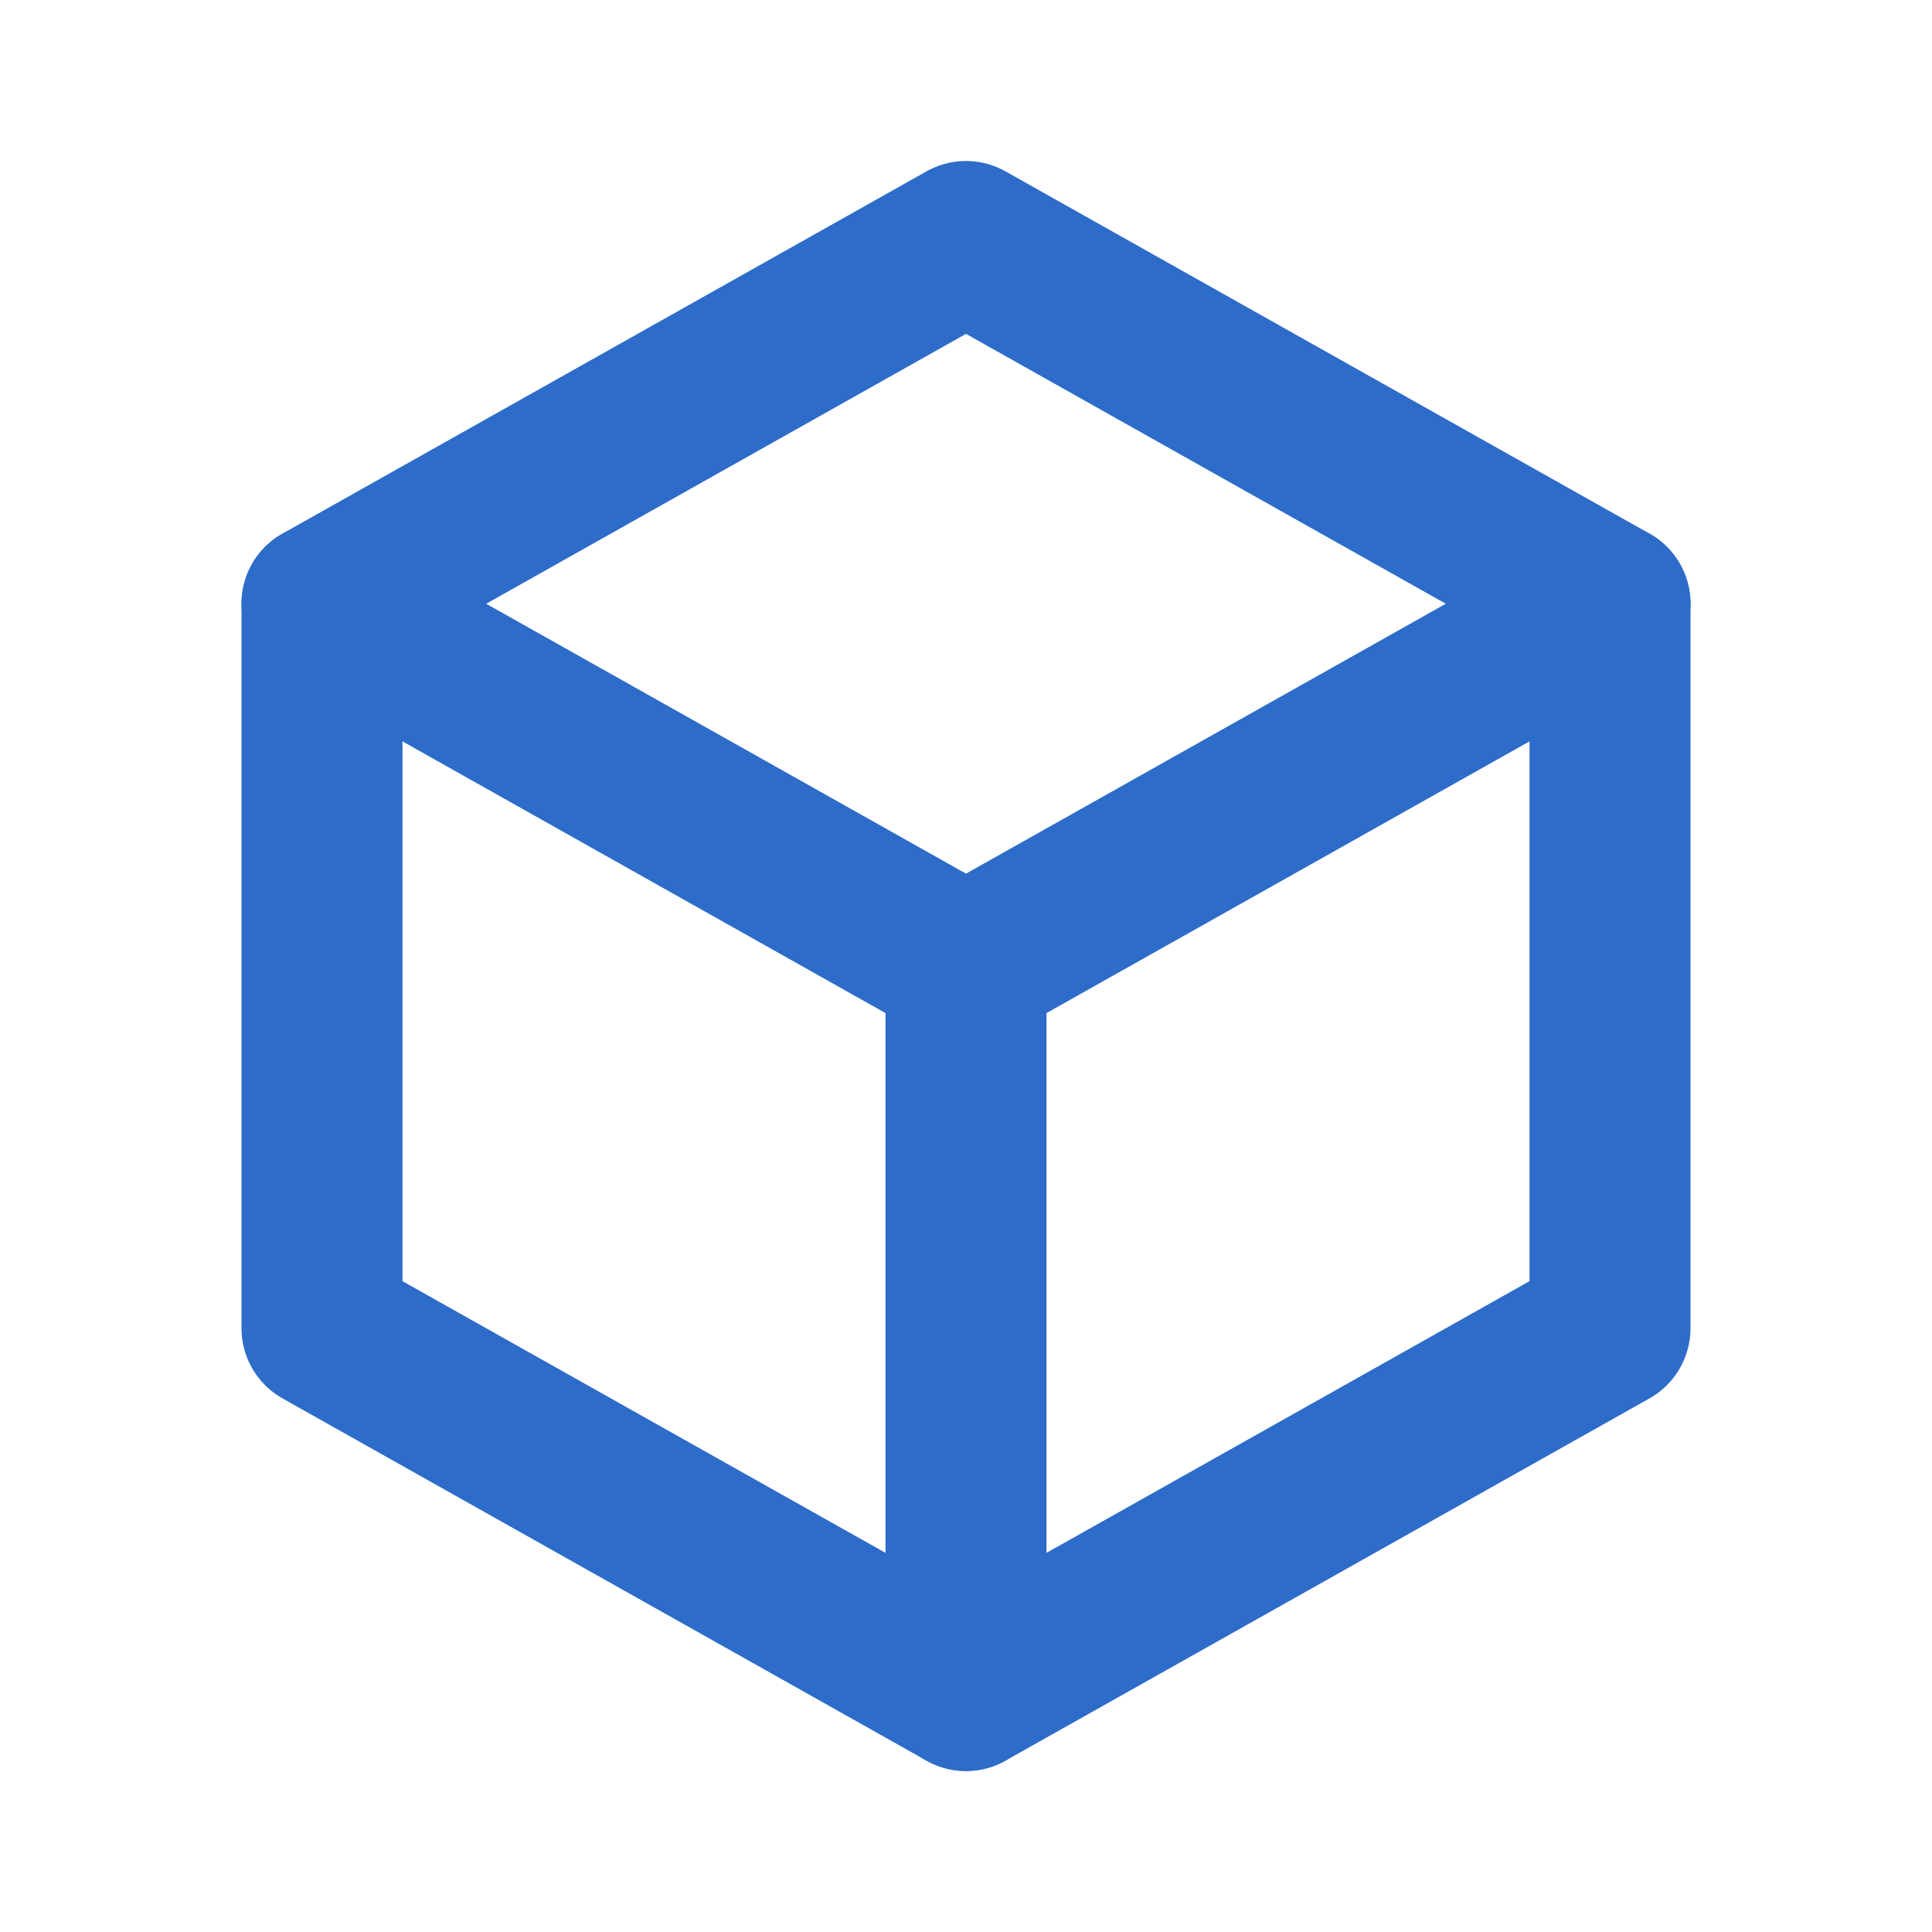
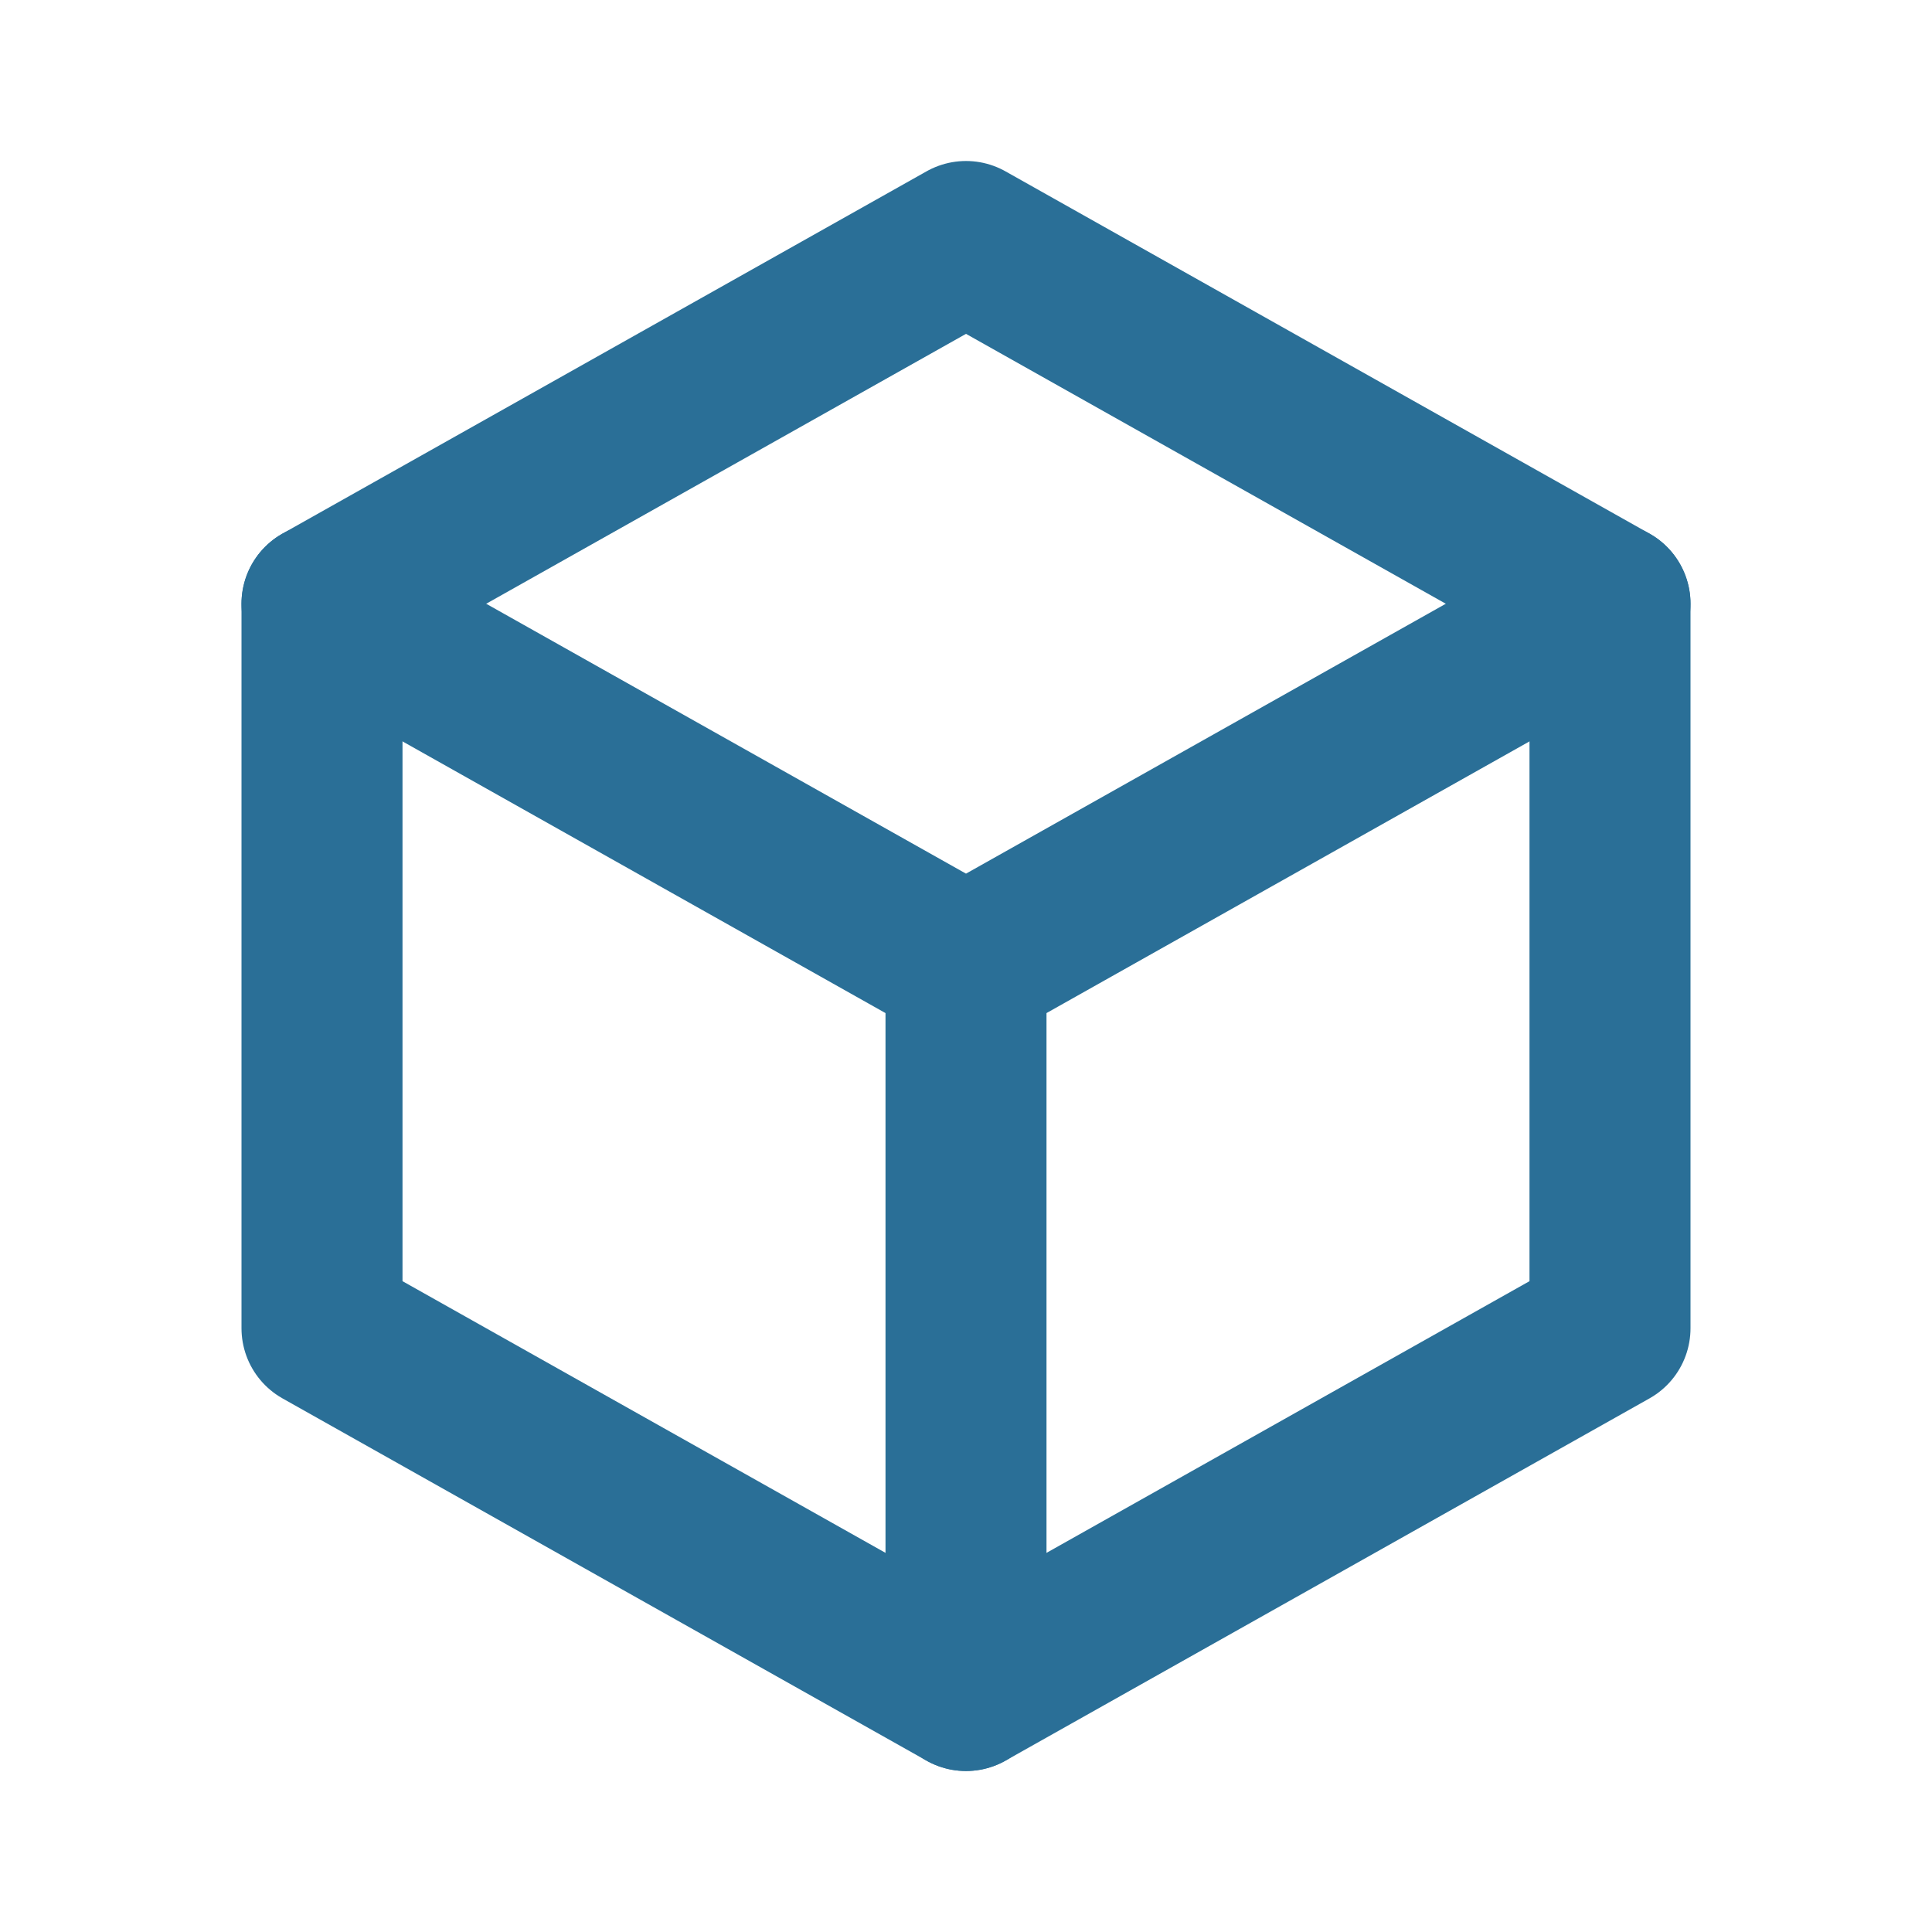
- <svg xmlns="http://www.w3.org/2000/svg" viewBox="0 0 24 24" fill="none" stroke="#2D6CC9" stroke-width="2" stroke-linecap="round" stroke-linejoin="round" aria-label="Ícone de cubo / módulo">
+ <svg xmlns="http://www.w3.org/2000/svg" viewBox="0 0 24 24" fill="none" stroke="#2A6F97" stroke-width="2" stroke-linecap="round" stroke-linejoin="round" aria-label="Ícone de cubo / módulo">
  <path d="M12 3l8 4.5v9L12 21l-8-4.5v-9L12 3z" />
  <path d="M12 12l8-4.5M12 12v9M12 12L4 7.5" />
</svg>
